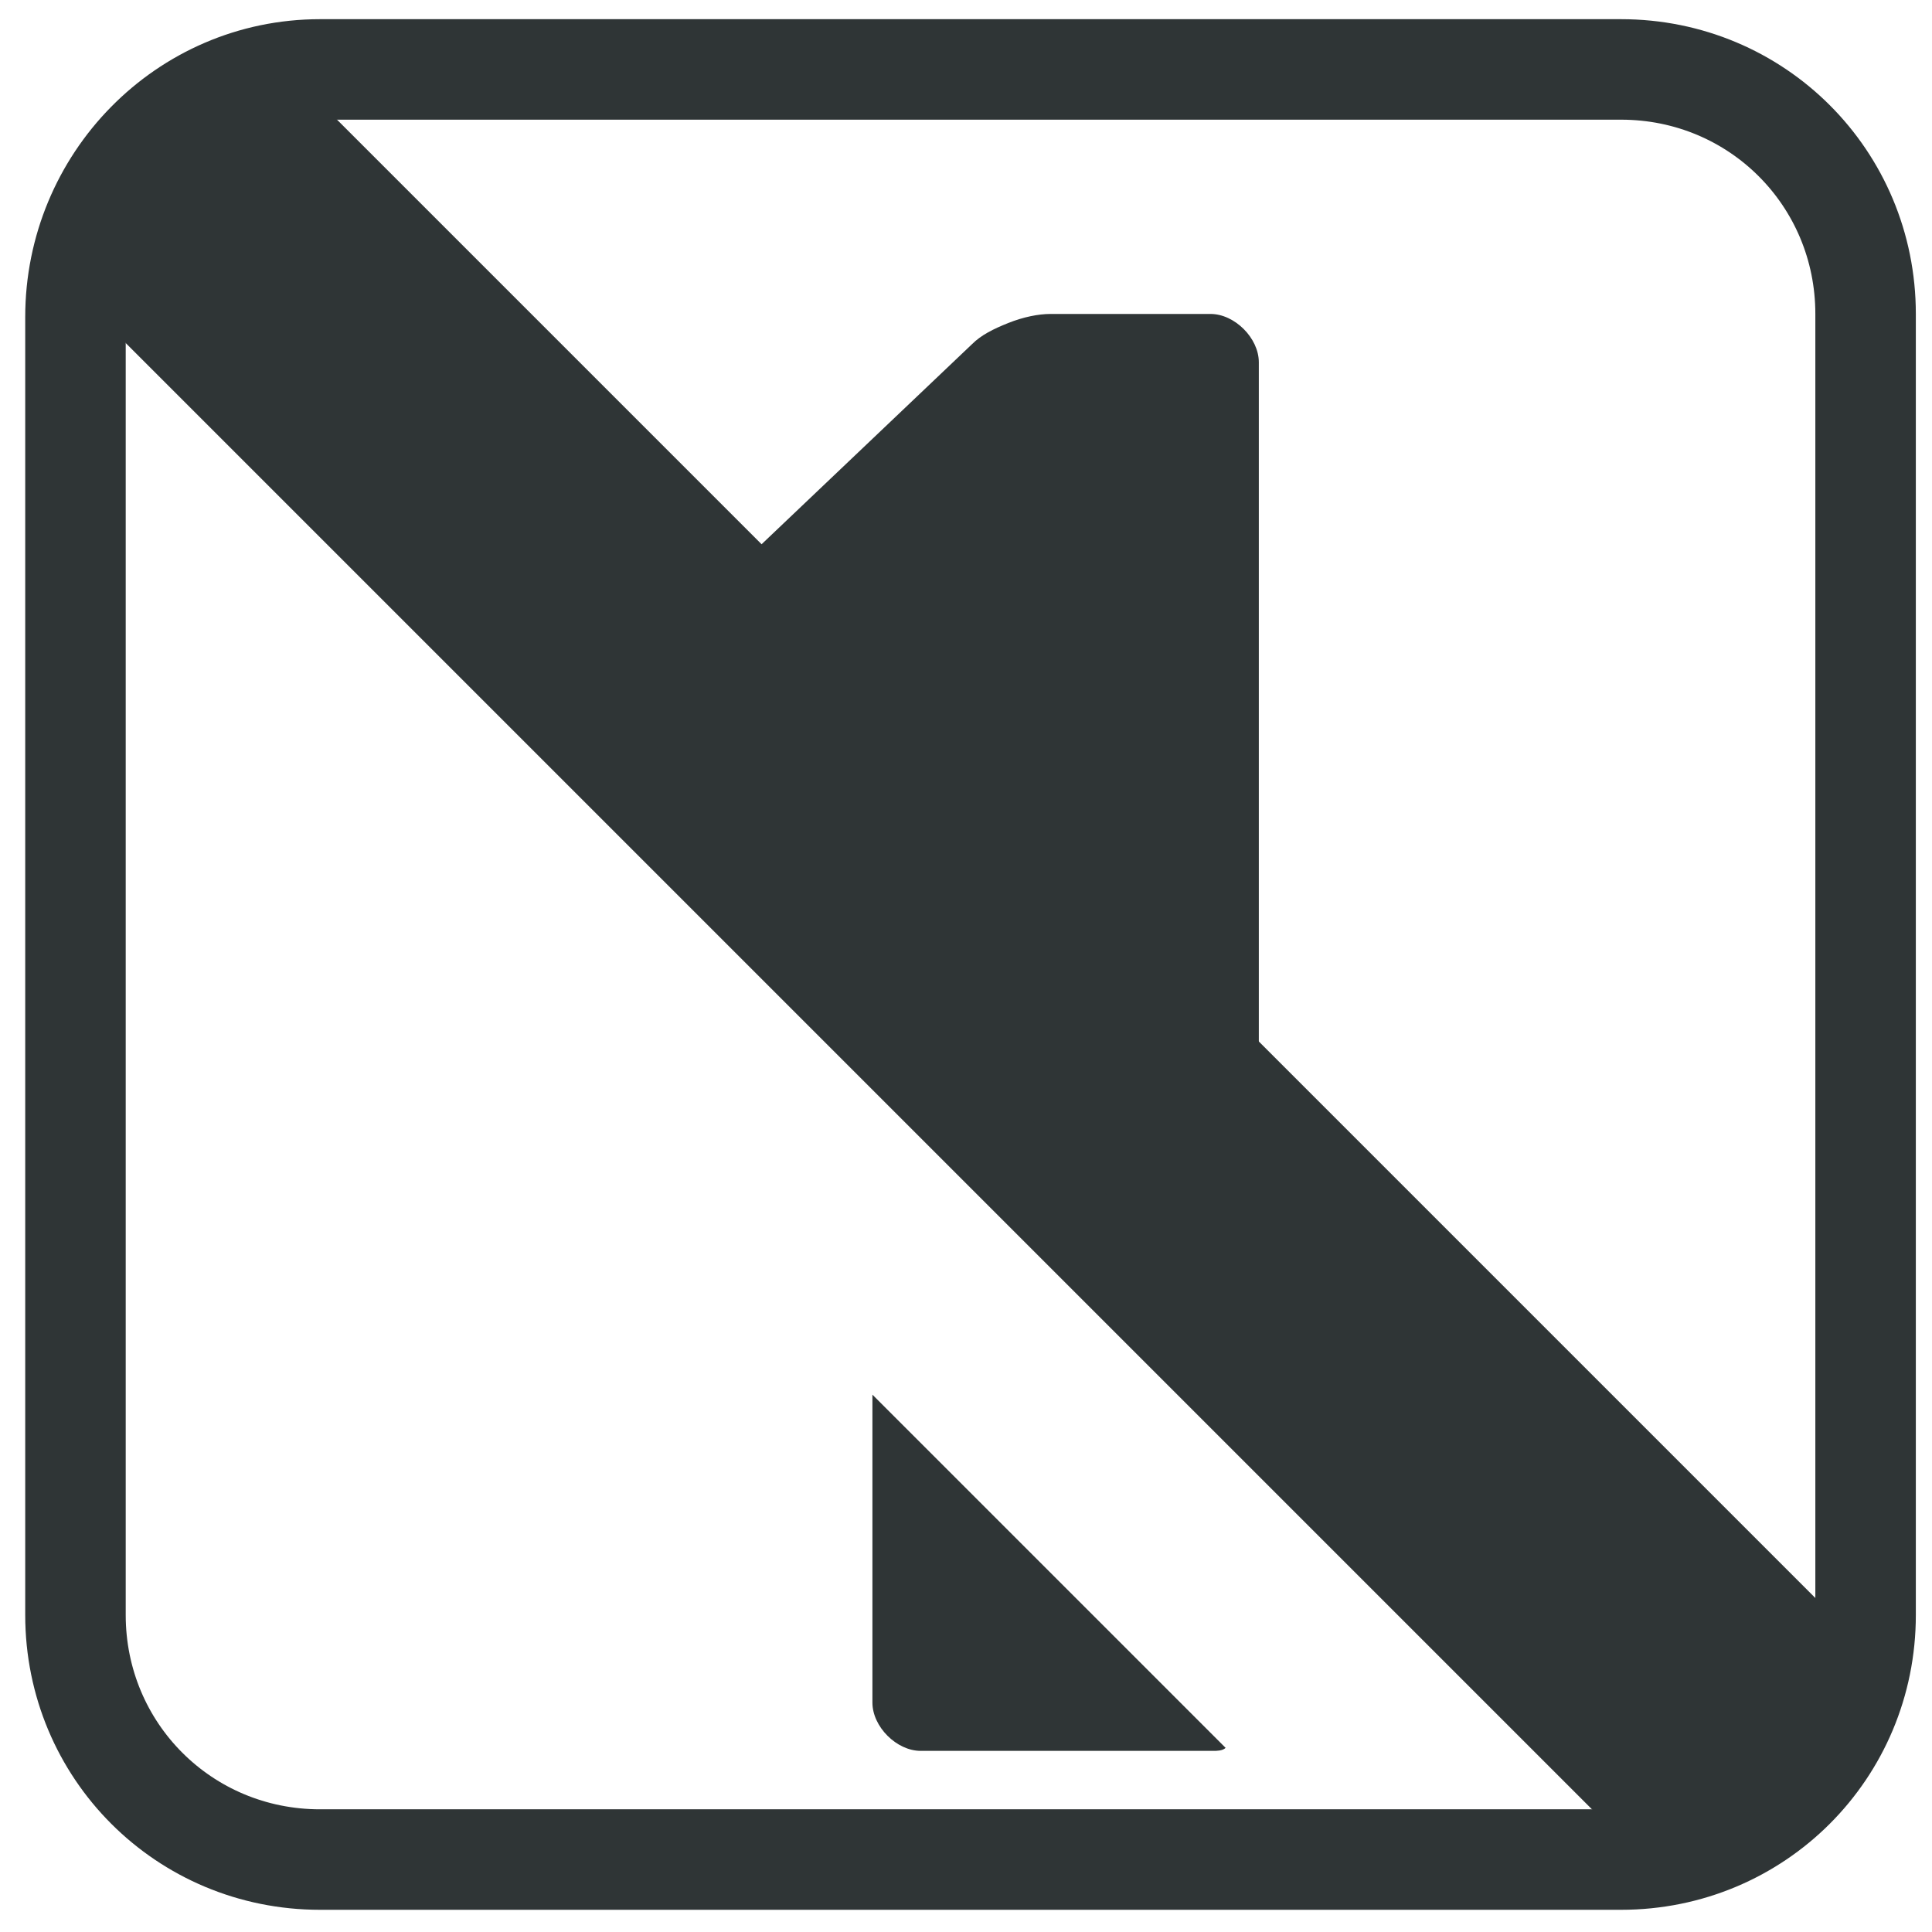
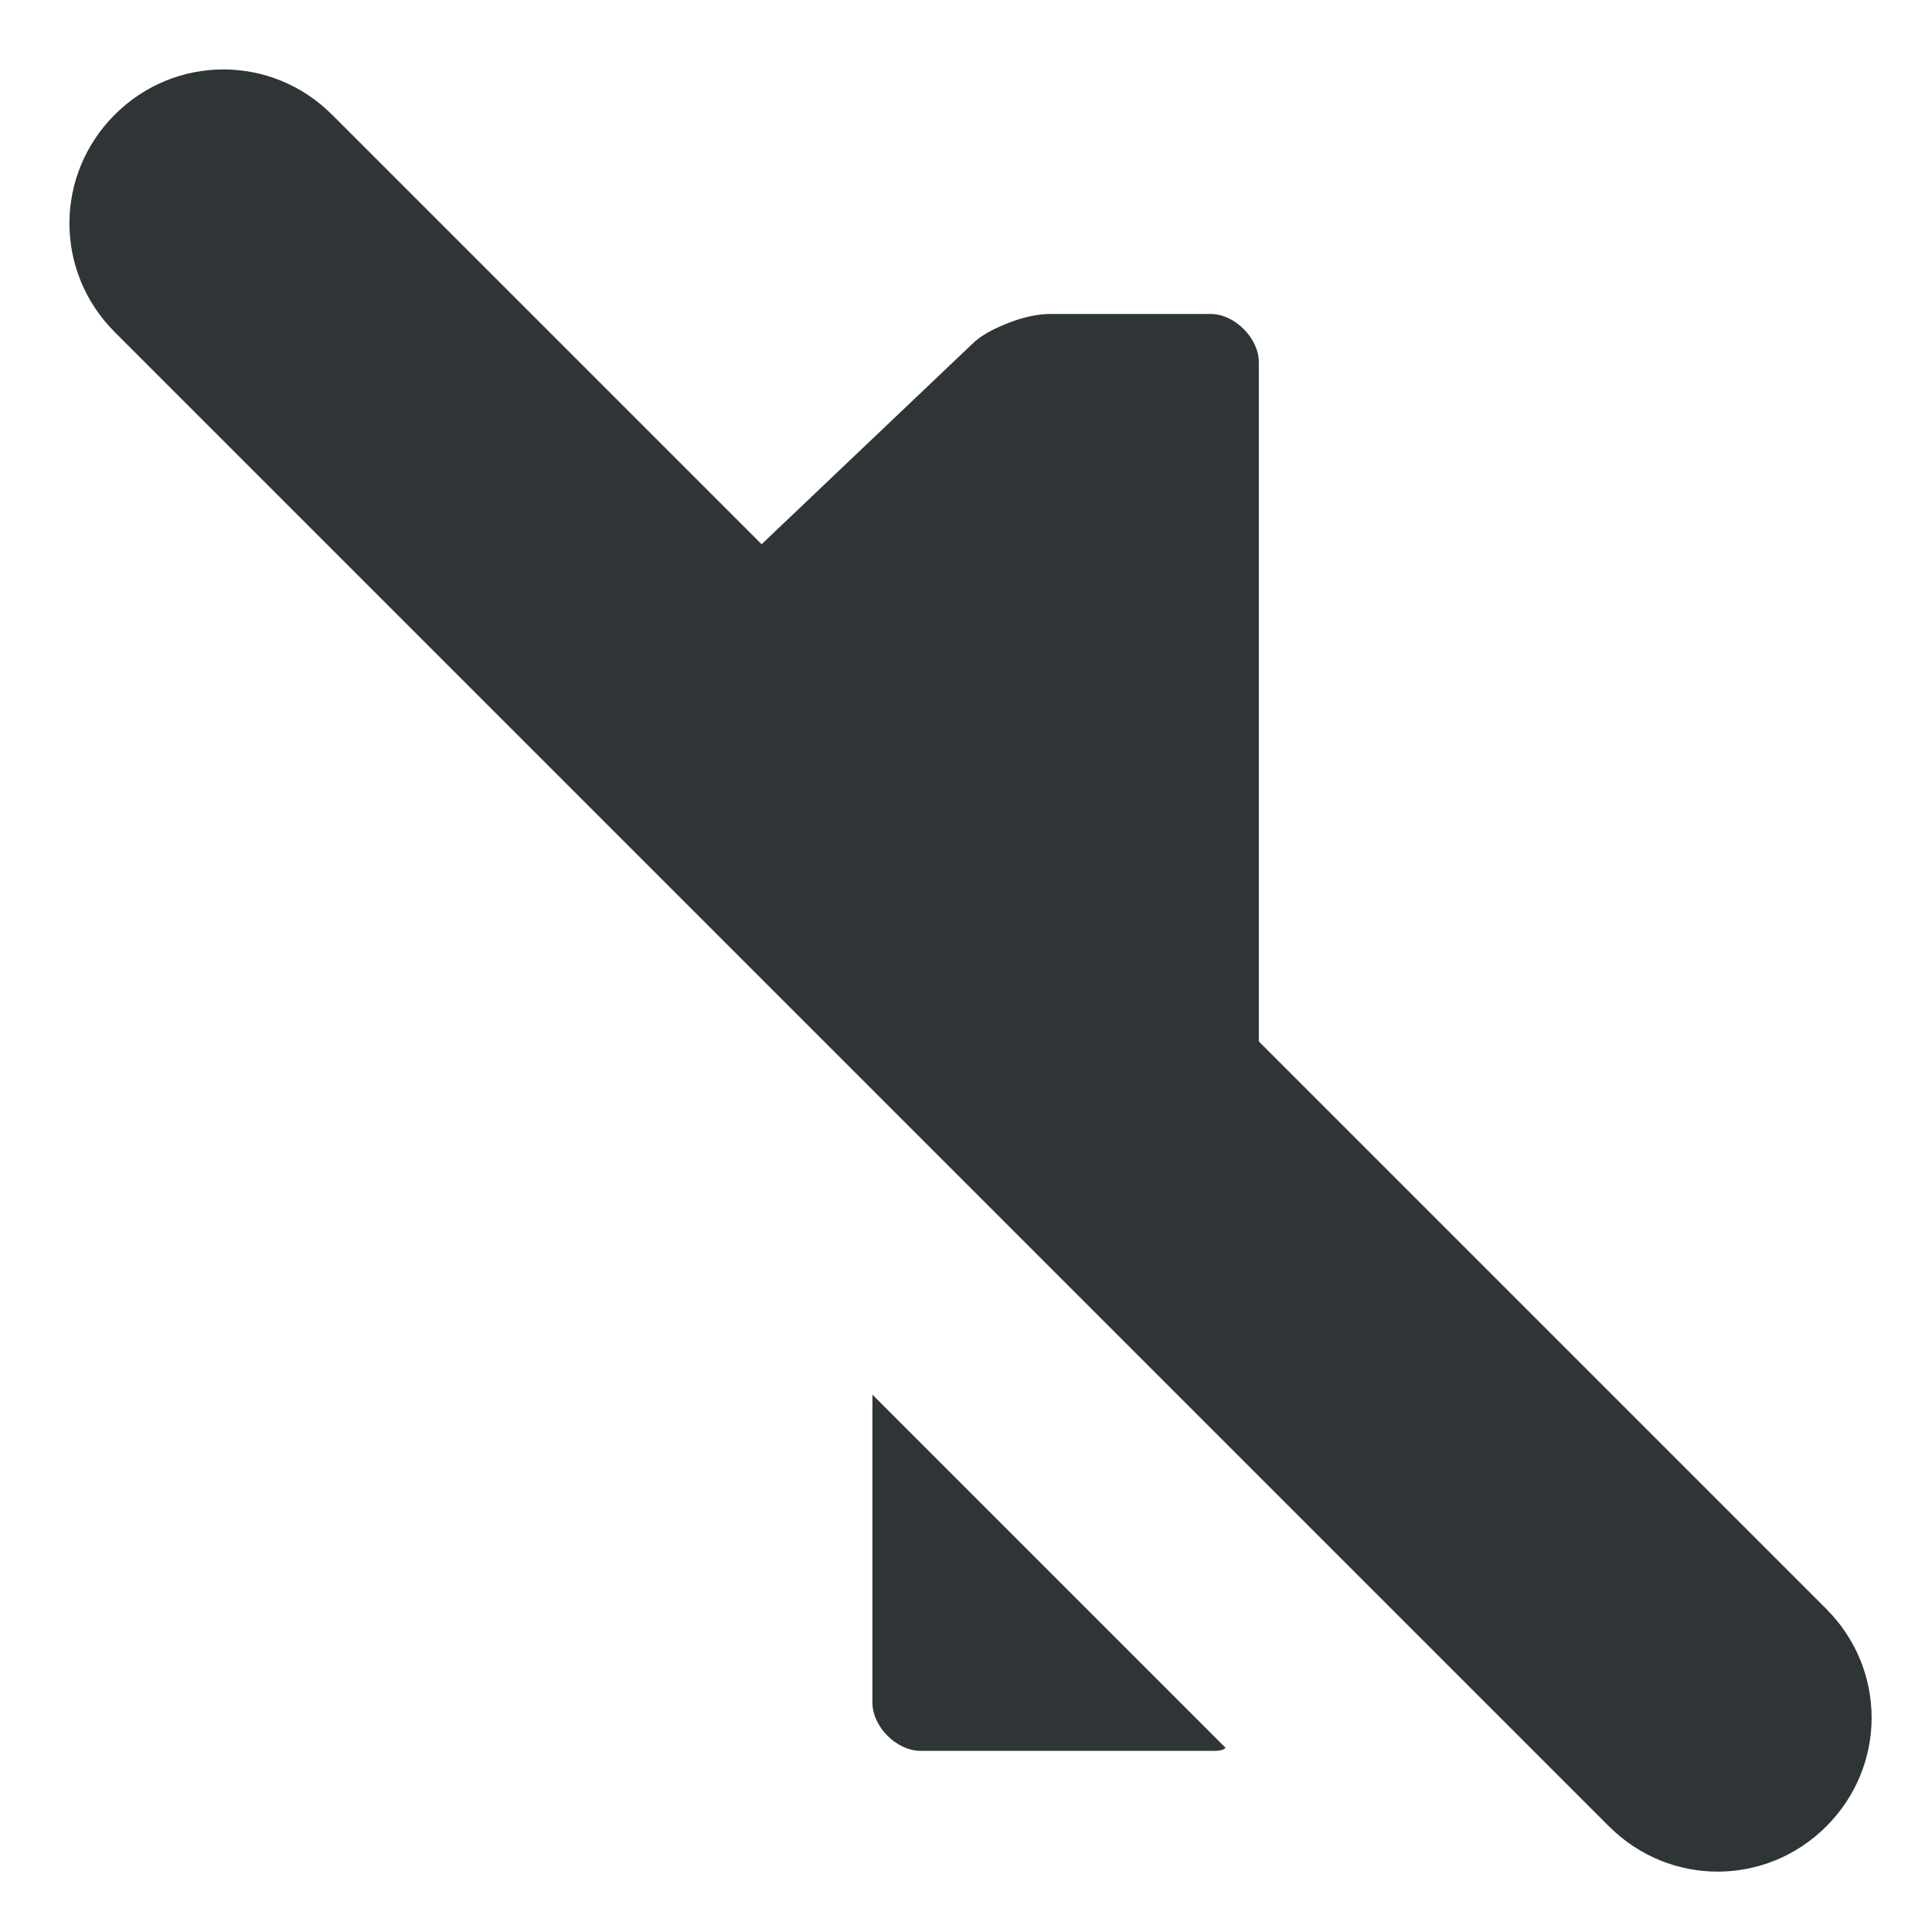
<svg xmlns="http://www.w3.org/2000/svg" version="1.1" id="katman_1" x="0px" y="0px" viewBox="0 0 64 64" style="enable-background:new 0 0 64 64;" xml:space="preserve">
-   <style type="text/css">
+   <defs id="defs17" />
+   <style type="text/css" id="style2">
	.st0{fill:none;stroke:#2F3536;stroke-width:3.329;stroke-miterlimit:10;}
	.st1{fill-rule:evenodd;clip-rule:evenodd;fill:#2F3536;}
	.st2{fill:#2F3536;}
</style>
-   <path class="st0" d="M10.6,2.3h43.1c4.5,0,8.1,3.6,8.1,8.1v43.1c0,4.5-3.6,8.1-8.1,8.1H10.6c-4.5,0-8.1-3.6-8.1-8.1V10.5  C2.5,6,6.1,2.3,10.6,2.3z" />
-   <path class="st1" d="M3.8,3.8L3.8,3.8c-2,2-2,5.2,0,7.2l49.5,49.5c2,2,5.2,2,7.2,0l0,0c2-2,2-5.2,0-7.2L11,3.8  C9,1.8,5.8,1.8,3.8,3.8z" />
-   <g>
-     <path class="st2" d="M41.7,44.6V12c0-0.4-0.2-0.8-0.5-1.1c-0.3-0.3-0.7-0.5-1.1-0.5h-5.3c-0.4,0-0.9,0.1-1.4,0.3   c-0.5,0.2-0.9,0.4-1.2,0.7L20,23L41.7,44.6z" />
-     <path class="st2" d="M28.9,46.2v10.2c0,0.4,0.2,0.8,0.5,1.1c0.3,0.3,0.7,0.5,1.1,0.5h9.7c0.1,0,0.3,0,0.4-0.1L28.9,46.2z" />
+   <path class="st1" d="M3.8,3.8L3.8,3.8c-2,2-2,5.2,0,7.2l49.5,49.5c2,2,5.2,2,7.2,0l0,0c2-2,2-5.2,0-7.2L11,3.8  C9,1.8,5.8,1.8,3.8,3.8z" id="path6" />
+   <g id="g12">
+     <path class="st2" d="M41.7,44.6V12c0-0.4-0.2-0.8-0.5-1.1c-0.3-0.3-0.7-0.5-1.1-0.5h-5.3c-0.4,0-0.9,0.1-1.4,0.3   c-0.5,0.2-0.9,0.4-1.2,0.7L20,23L41.7,44.6z" id="path8" />
+     <path class="st2" d="M28.9,46.2v10.2c0,0.4,0.2,0.8,0.5,1.1c0.3,0.3,0.7,0.5,1.1,0.5h9.7c0.1,0,0.3,0,0.4-0.1L28.9,46.2z" id="path10" />
  </g>
</svg>
